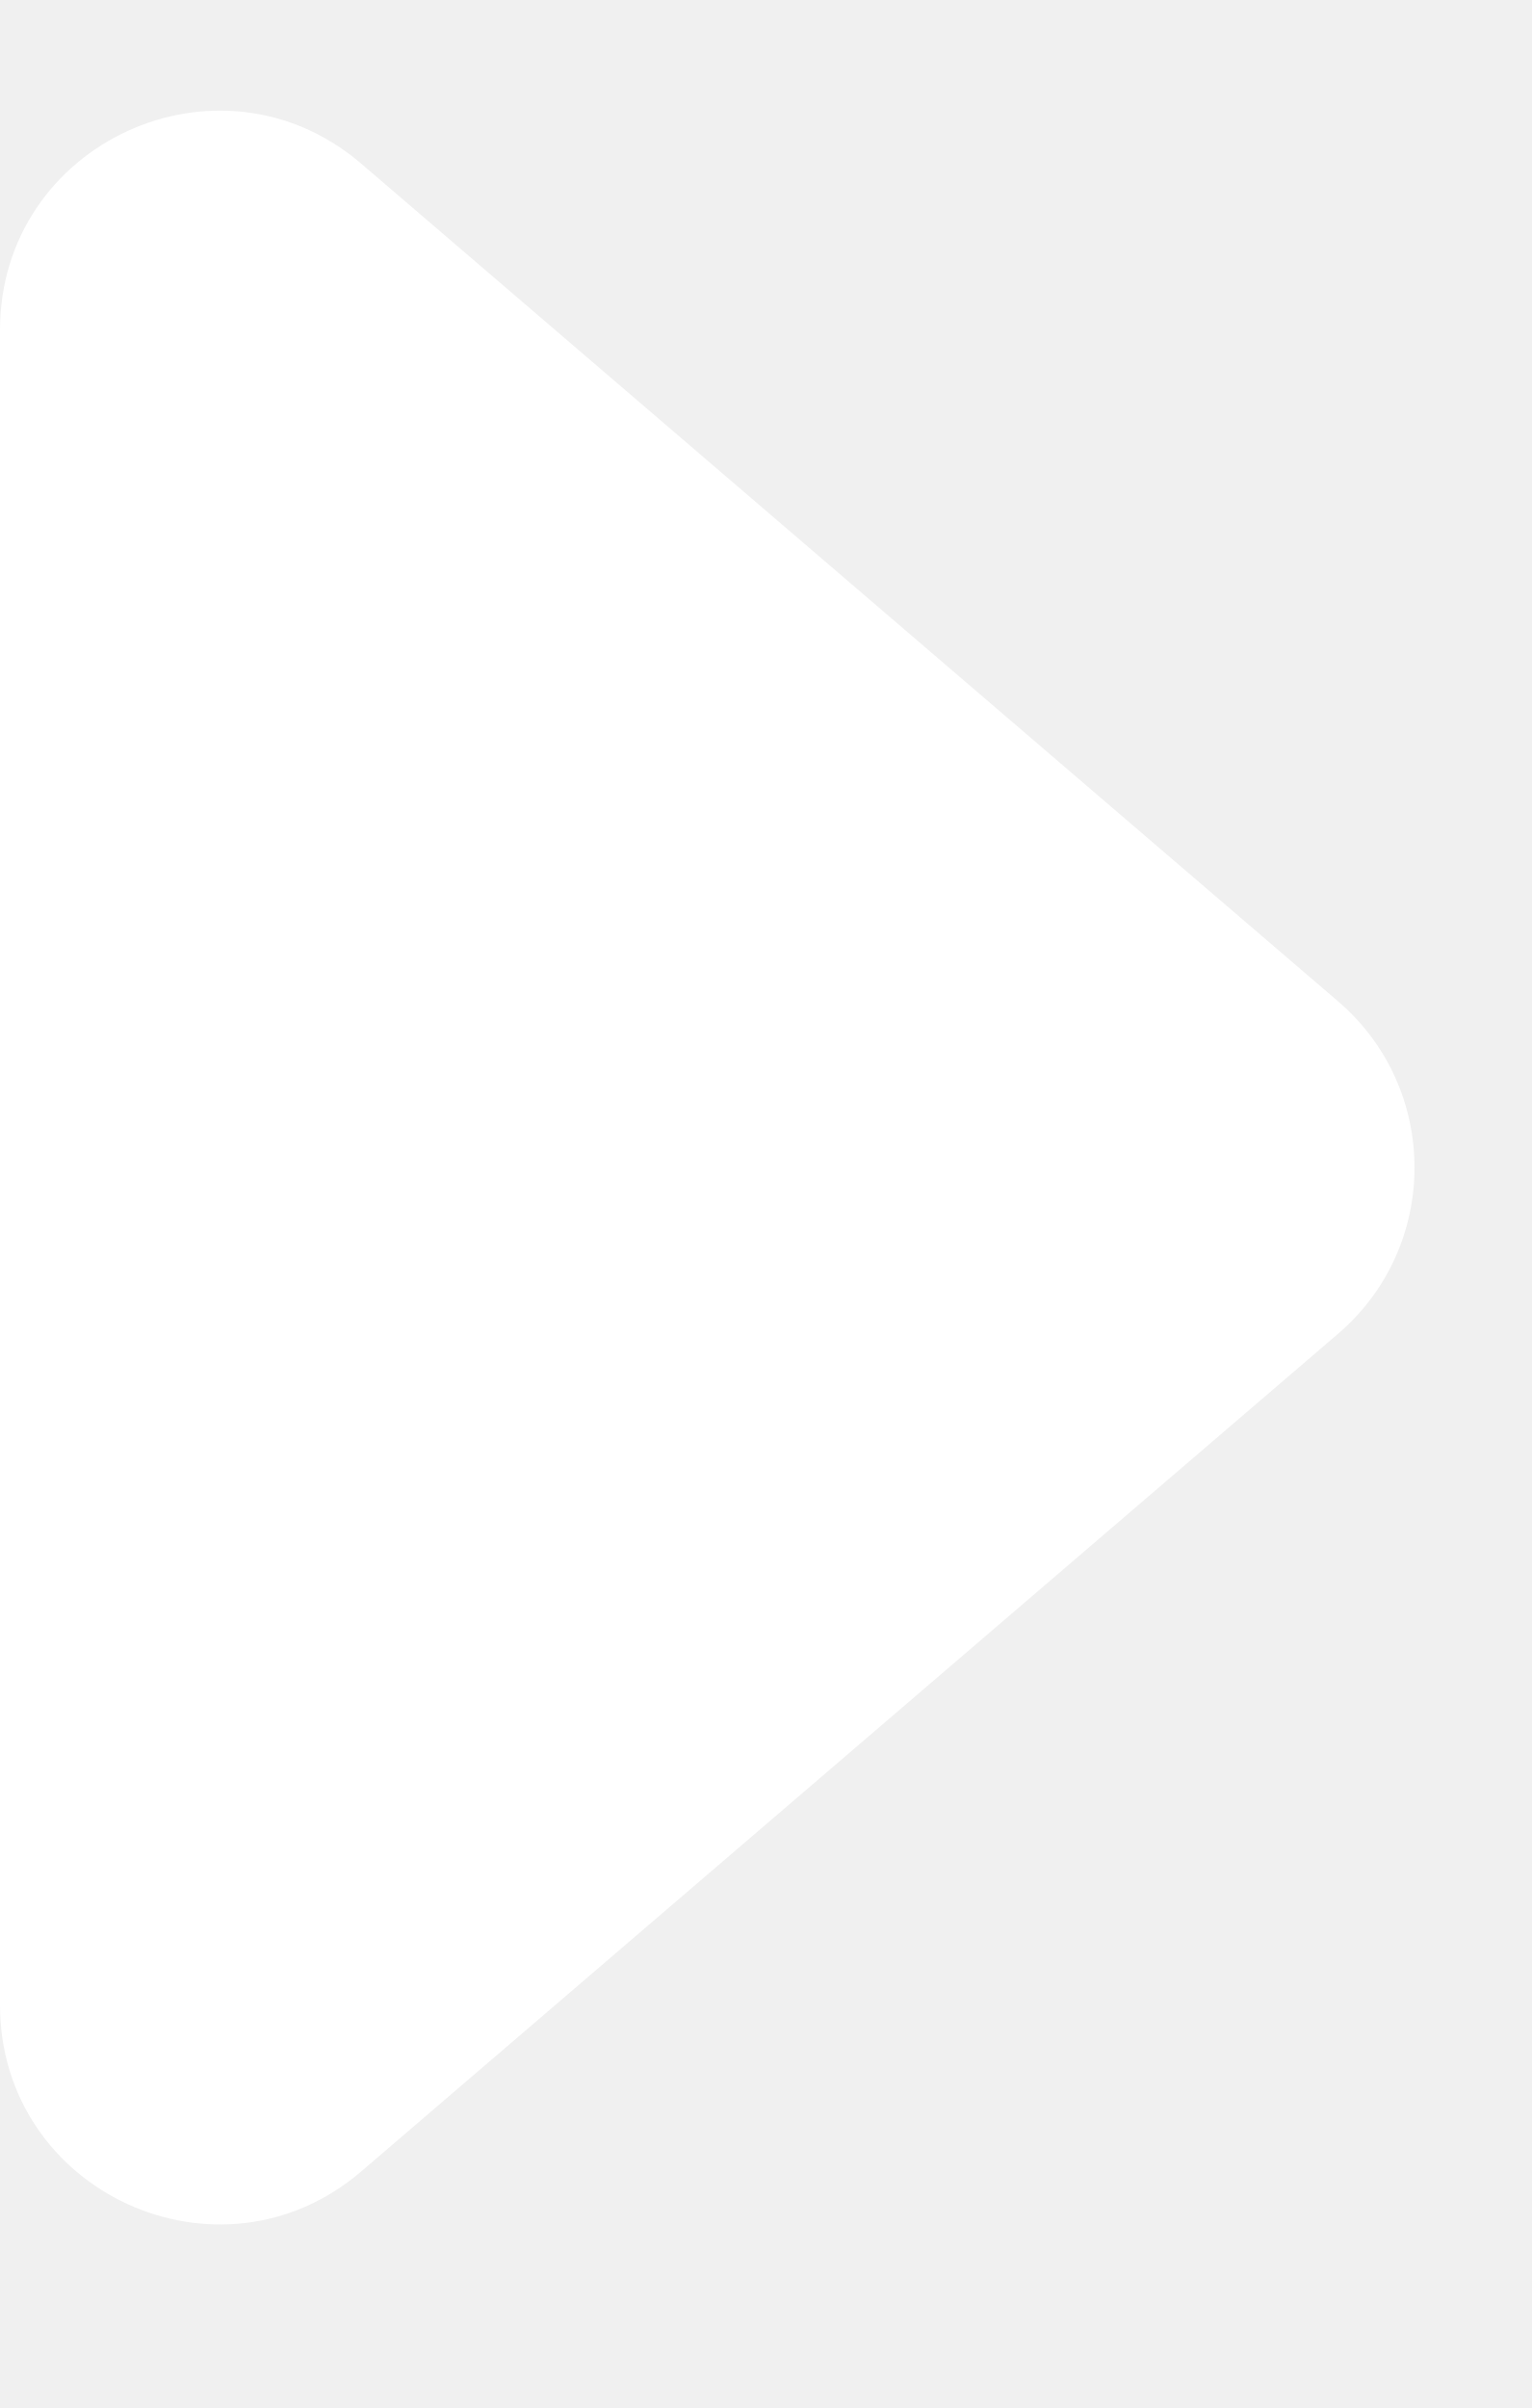
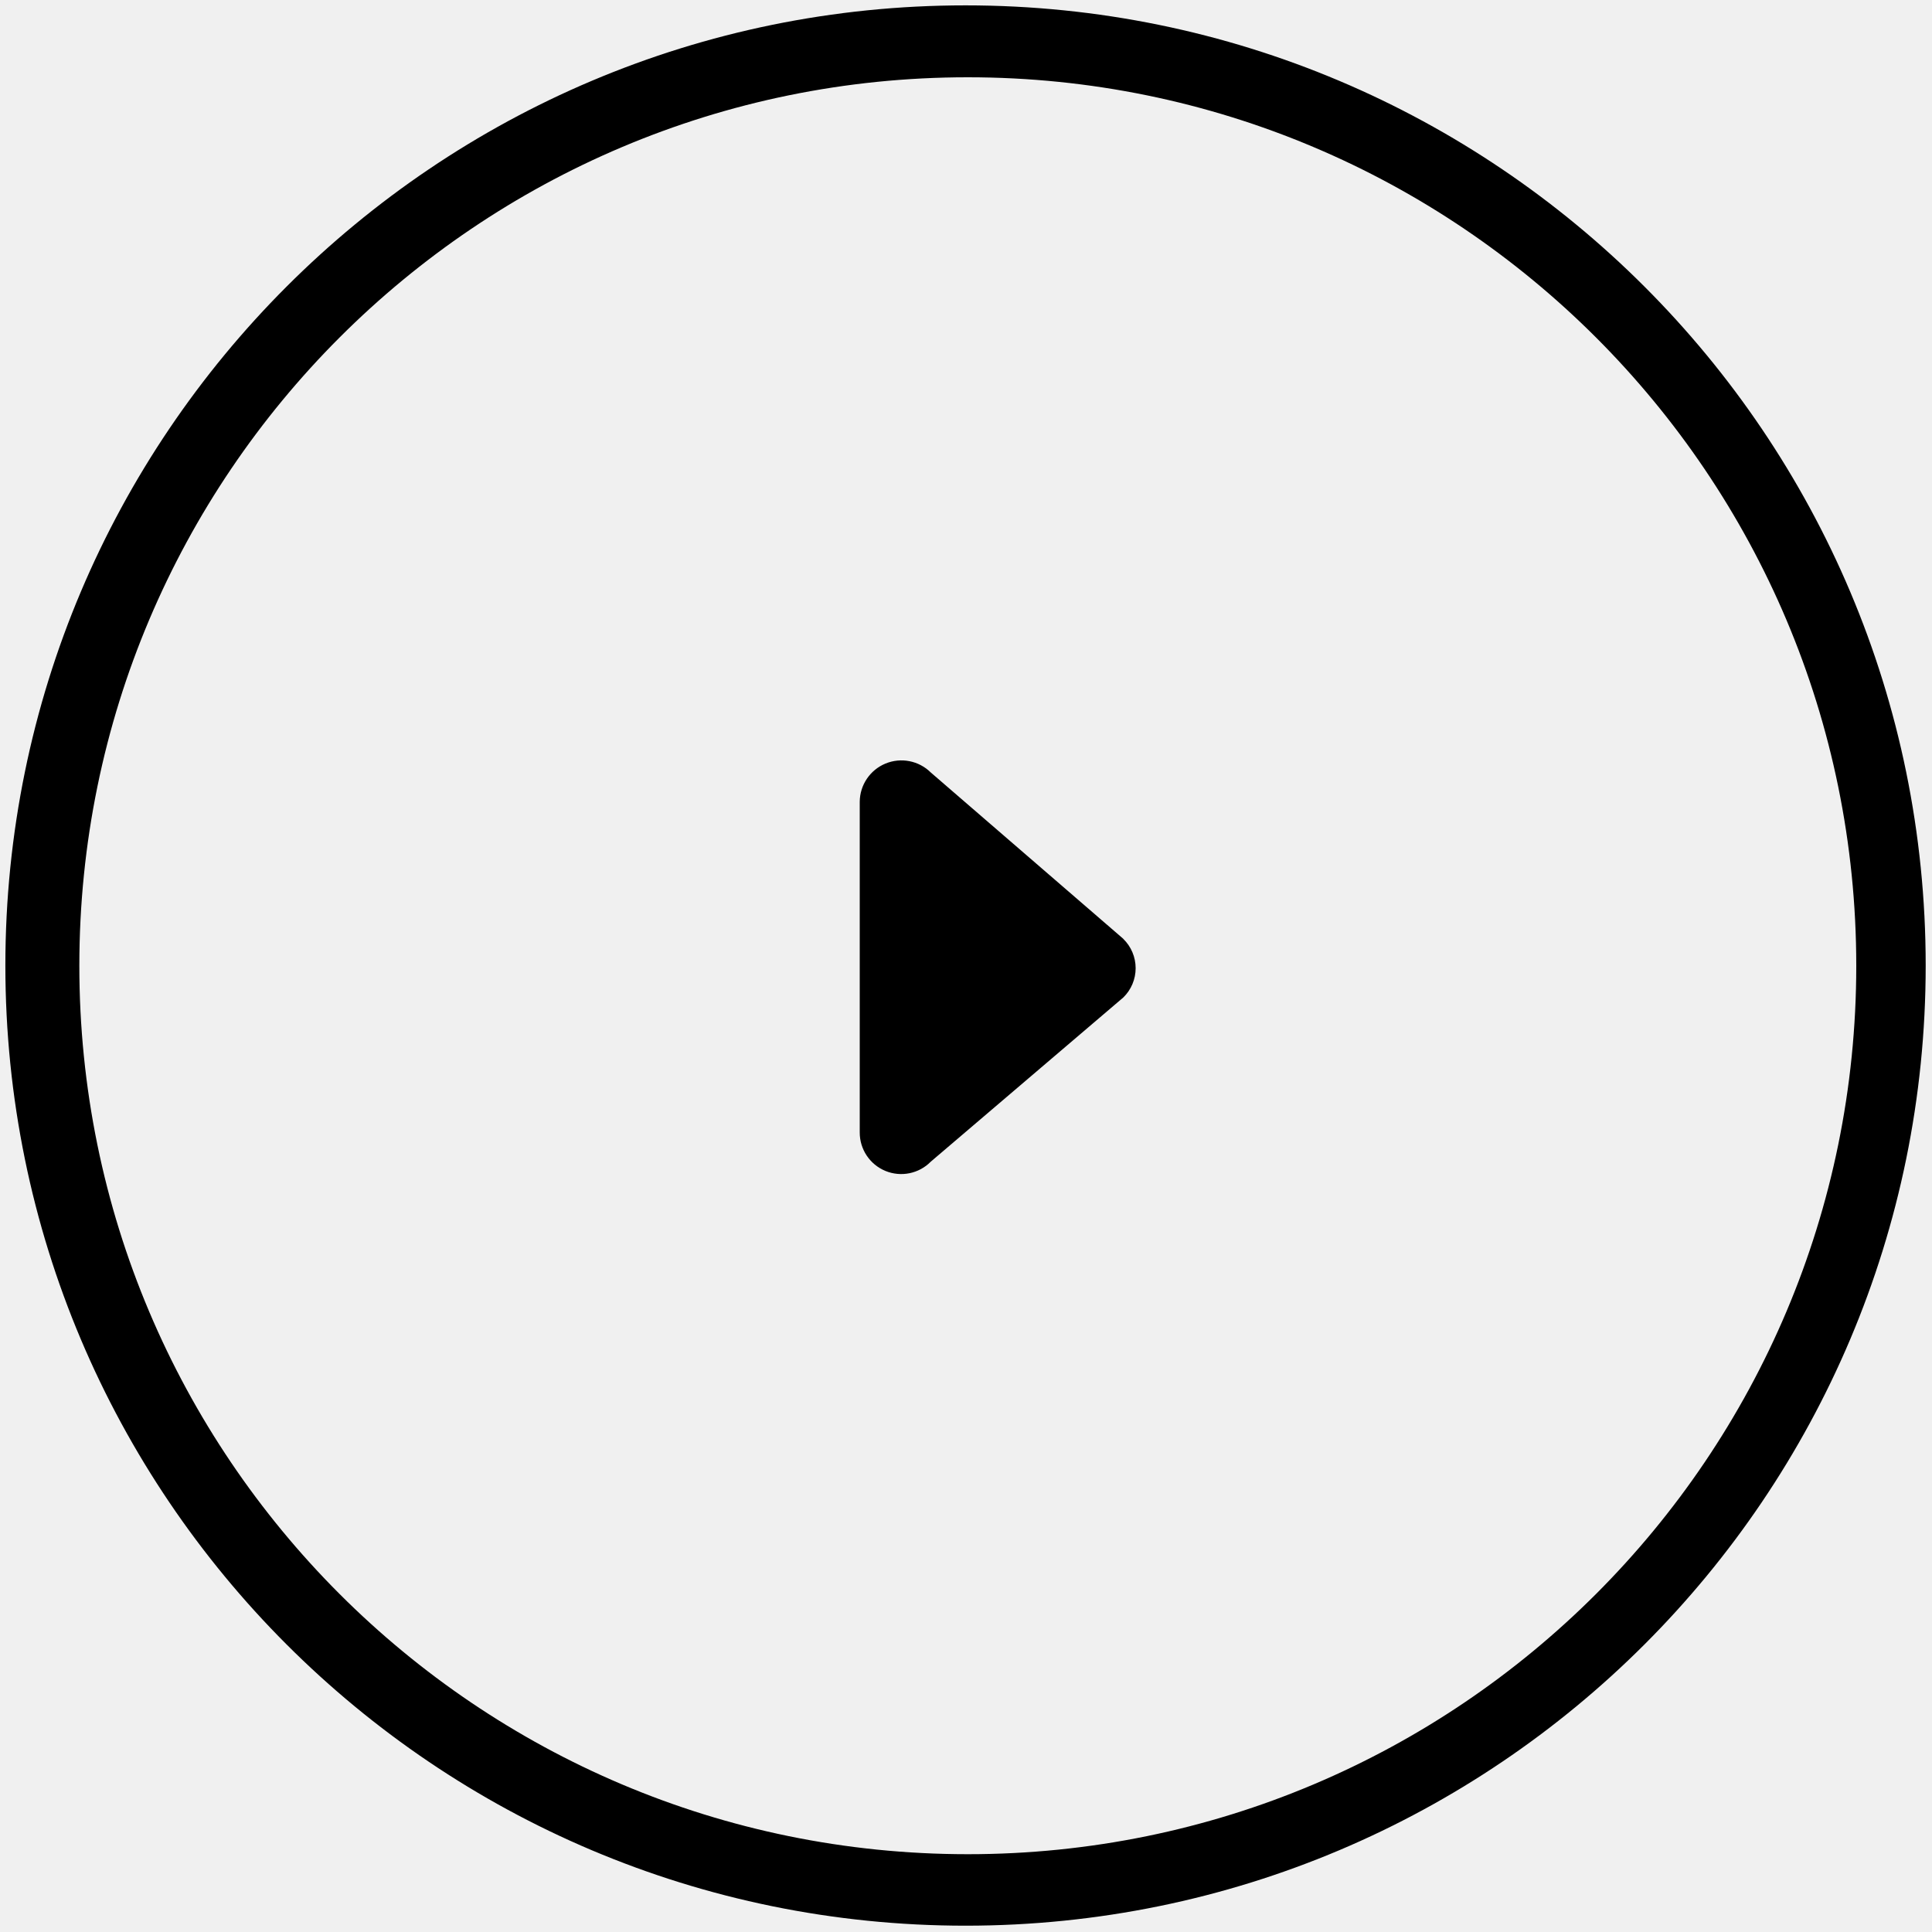
- <svg xmlns="http://www.w3.org/2000/svg" width="7" height="11" viewBox="0 0 7 11" fill="none">
-   <path d="M1.651 9.919C1.002 10.475 -5.76932e-08 10.014 -9.50382e-08 9.159L-4.29498e-07 1.508C-4.66843e-07 0.653 1.002 0.192 1.651 0.748L6.114 4.574C6.58 4.973 6.58 5.694 6.114 6.093L1.651 9.919Z" fill="white" />
+ <svg xmlns="http://www.w3.org/2000/svg" width="45" height="45" viewBox="0 0 45 45">
+   <defs>
+     <style>
+       .cls-1 {
+         fill-rule: evenodd;
+       }
+     </style>
+   </defs>
+   <path id="play" class="cls-1" d="M22.489,0.125A22.364,22.364,0,1,1,.125,22.489,22.364,22.364,0,0,1,22.489.125ZM22.542,1.8A20.694,20.694,0,1,1,1.848,22.489,20.694,20.694,0,0,1,22.542,1.8Zm3.621,20.066-4.484-3.874a0.971,0.971,0,0,0-1.654.683v7.7a0.966,0.966,0,0,0,1.654.683l4.484-3.824a0.953,0.953,0,0,0,0-1.366h0Z" />
</svg>
